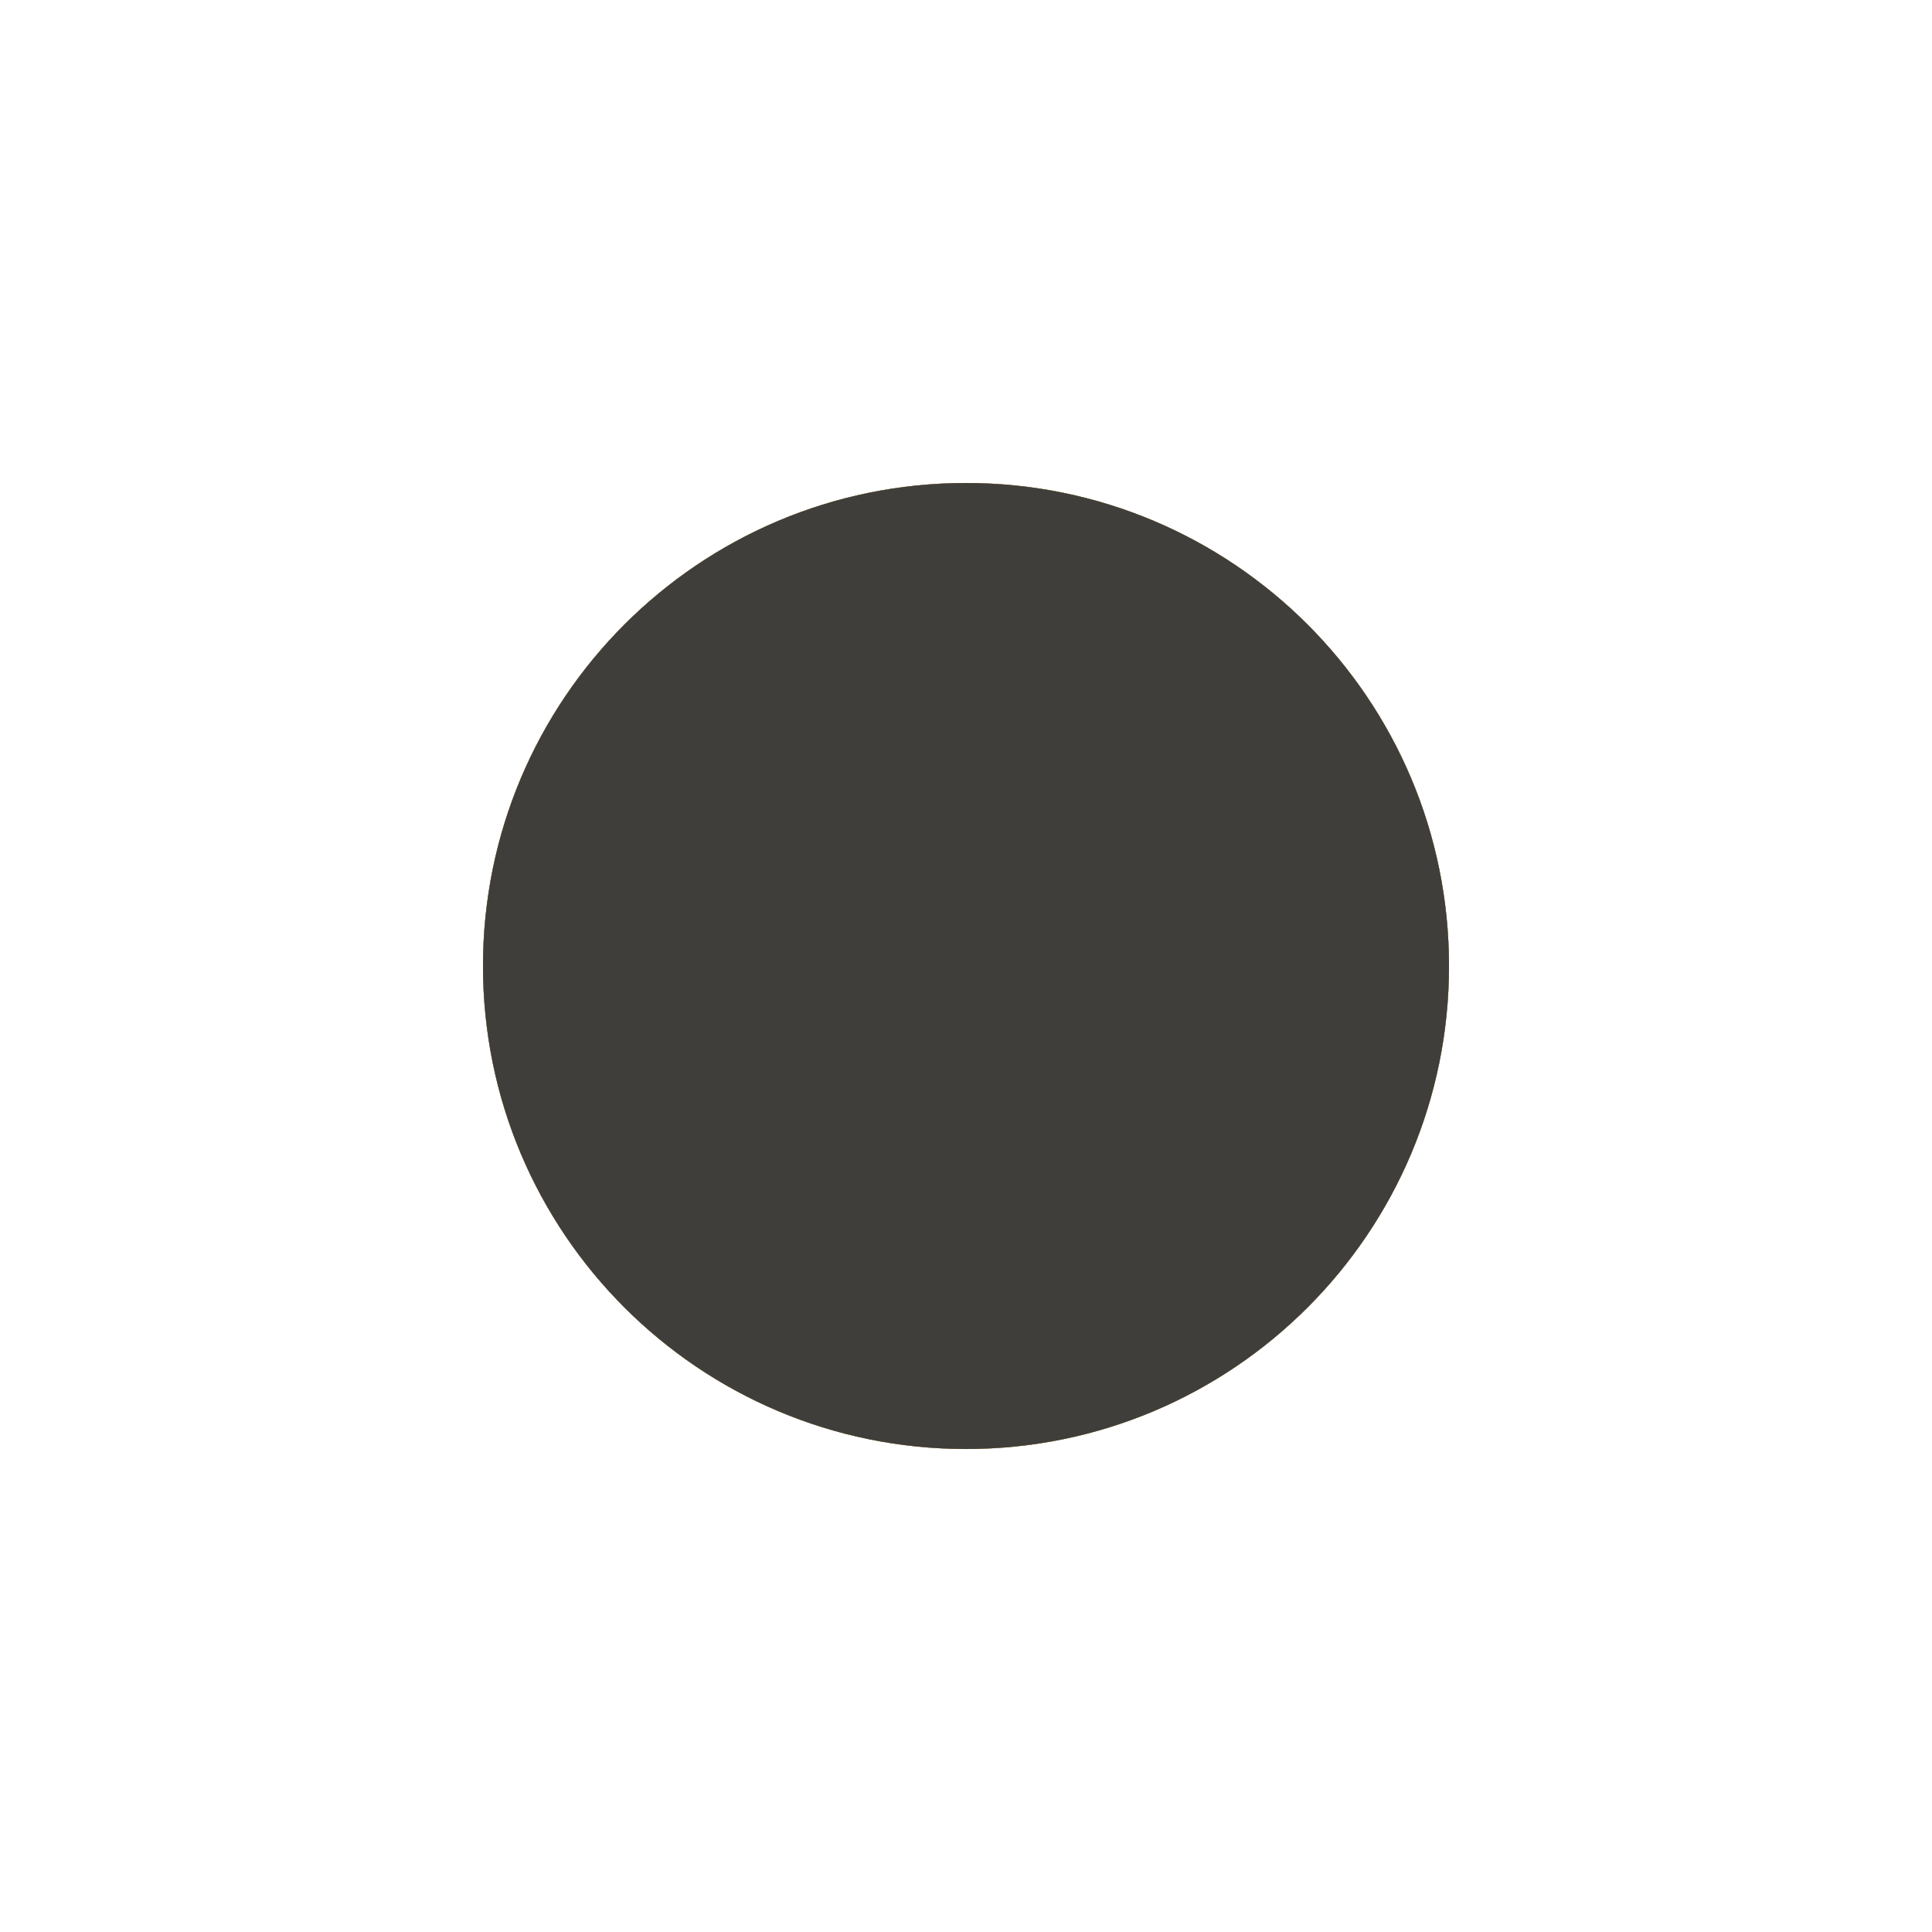
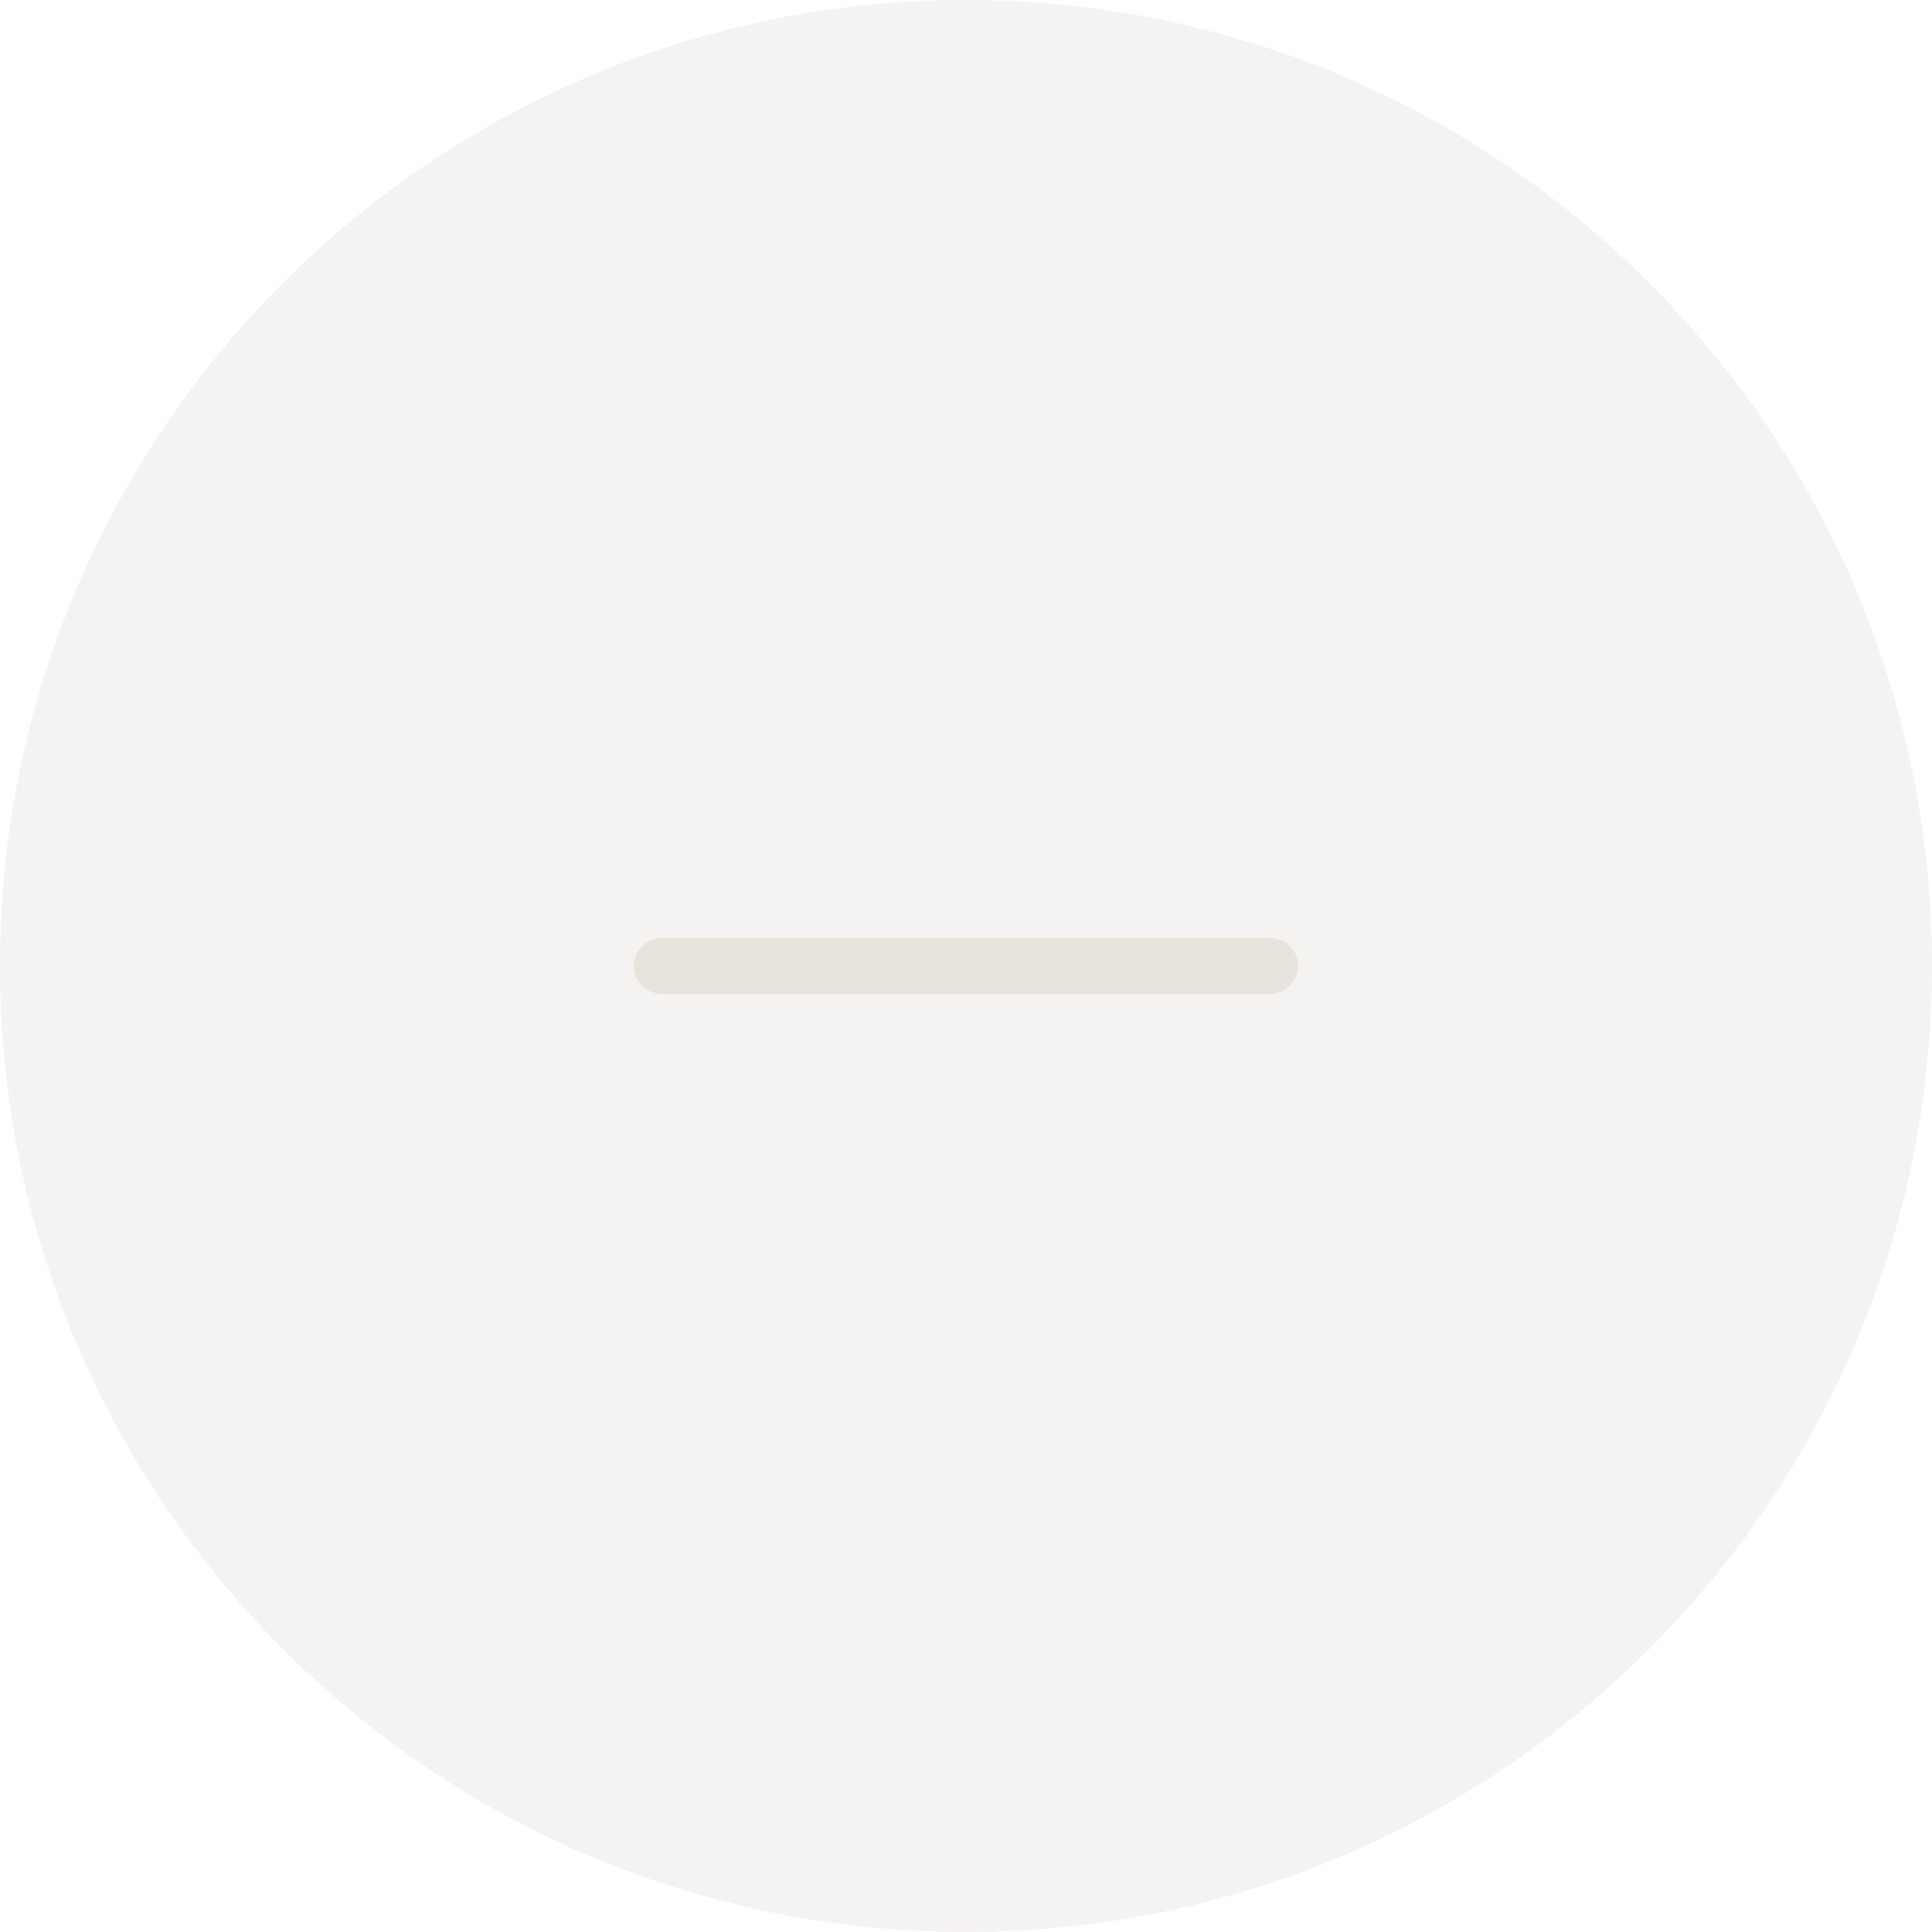
<svg xmlns="http://www.w3.org/2000/svg" width="24" height="24">
  <g id="active-center">
    <rect x="0" y="0" width="24" height="24" fill="#000" fill-opacity="0" />
-     <circle cx="12" cy="12" r="6" fill="#5c5955" />
+     <g transform="translate(6.5,6.5) scale(0.04296875)">
+       <path d="M224,128a8,8,0,0,1-8,8H40a8,8,0,0,1,0-16H216A8,8,0,0,1,224,128Z" fill="#e8e4dd" opacity="0.85" />
+     </g>
  </g>
  <g id="hover-center">
    <rect x="0" y="0" width="24" height="24" fill="#000" fill-opacity="0" />
-     <circle cx="12" cy="12" r="6" fill="#c9a24e" />
+     <rect x="0" y="0" width="24" height="24" fill="#e8e4dd" rx="12" ry="12" opacity="0.18" />
+     <g transform="translate(6.5,6.5) scale(0.04296875)">
+       <path d="M224,128a8,8,0,0,1-8,8H40a8,8,0,0,1,0-16H216A8,8,0,0,1,224,128Z" fill="#e8e4dd" opacity="1" />
+     </g>
  </g>
  <g id="pressed-center">
    <rect x="0" y="0" width="24" height="24" fill="#000" fill-opacity="0" />
-     <circle cx="12" cy="12" r="6" fill="#c9a24e" opacity="0.7" />
+     <rect x="0" y="0" width="24" height="24" fill="#e8e4dd" rx="12" ry="12" opacity="0.3" />
+     <g transform="translate(6.5,6.5) scale(0.04296875)">
+       <path d="M224,128a8,8,0,0,1-8,8H40a8,8,0,0,1,0-16H216A8,8,0,0,1,224,128Z" fill="#e8e4dd" opacity="1" />
+     </g>
  </g>
  <g id="deactivated-center">
    <rect x="0" y="0" width="24" height="24" fill="#000" fill-opacity="0" />
-     <circle cx="12" cy="12" r="6" fill="#403e3b" />
+     <g transform="translate(6.5,6.5) scale(0.04296875)">
+       <path d="M224,128a8,8,0,0,1-8,8H40a8,8,0,0,1,0-16H216A8,8,0,0,1,224,128Z" fill="#e8e4dd" opacity="0.3" />
+     </g>
  </g>
</svg>
